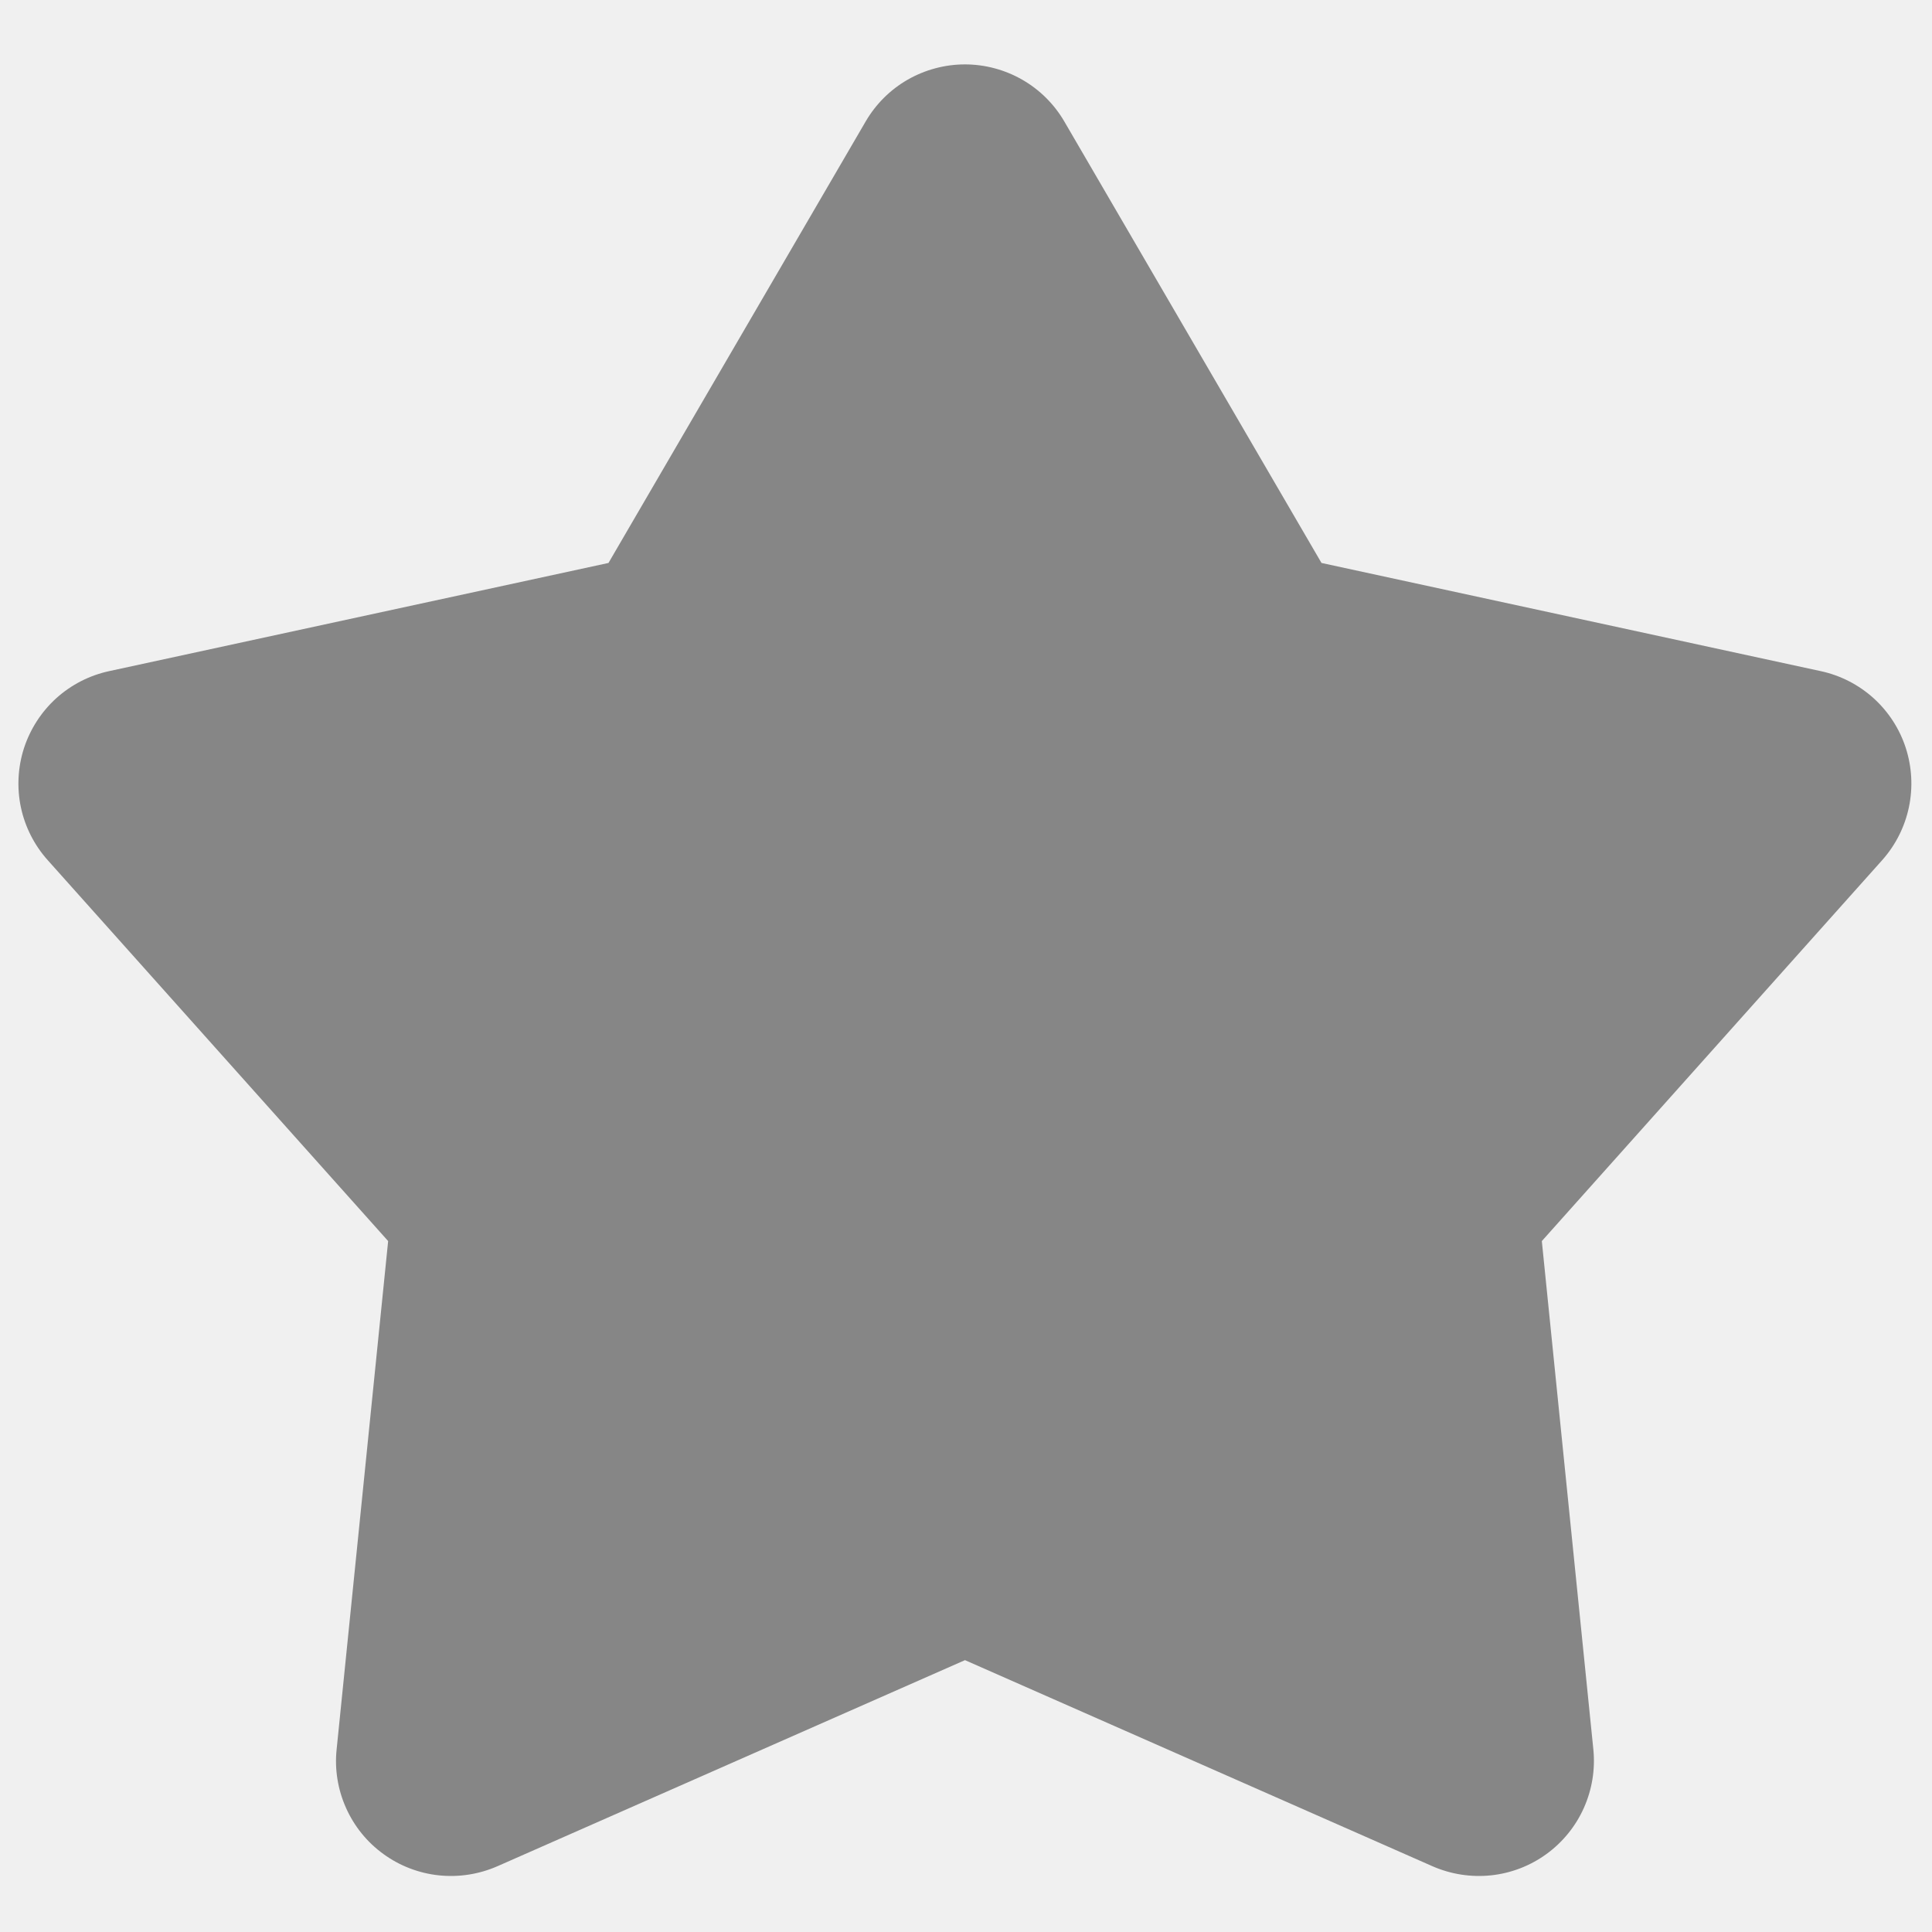
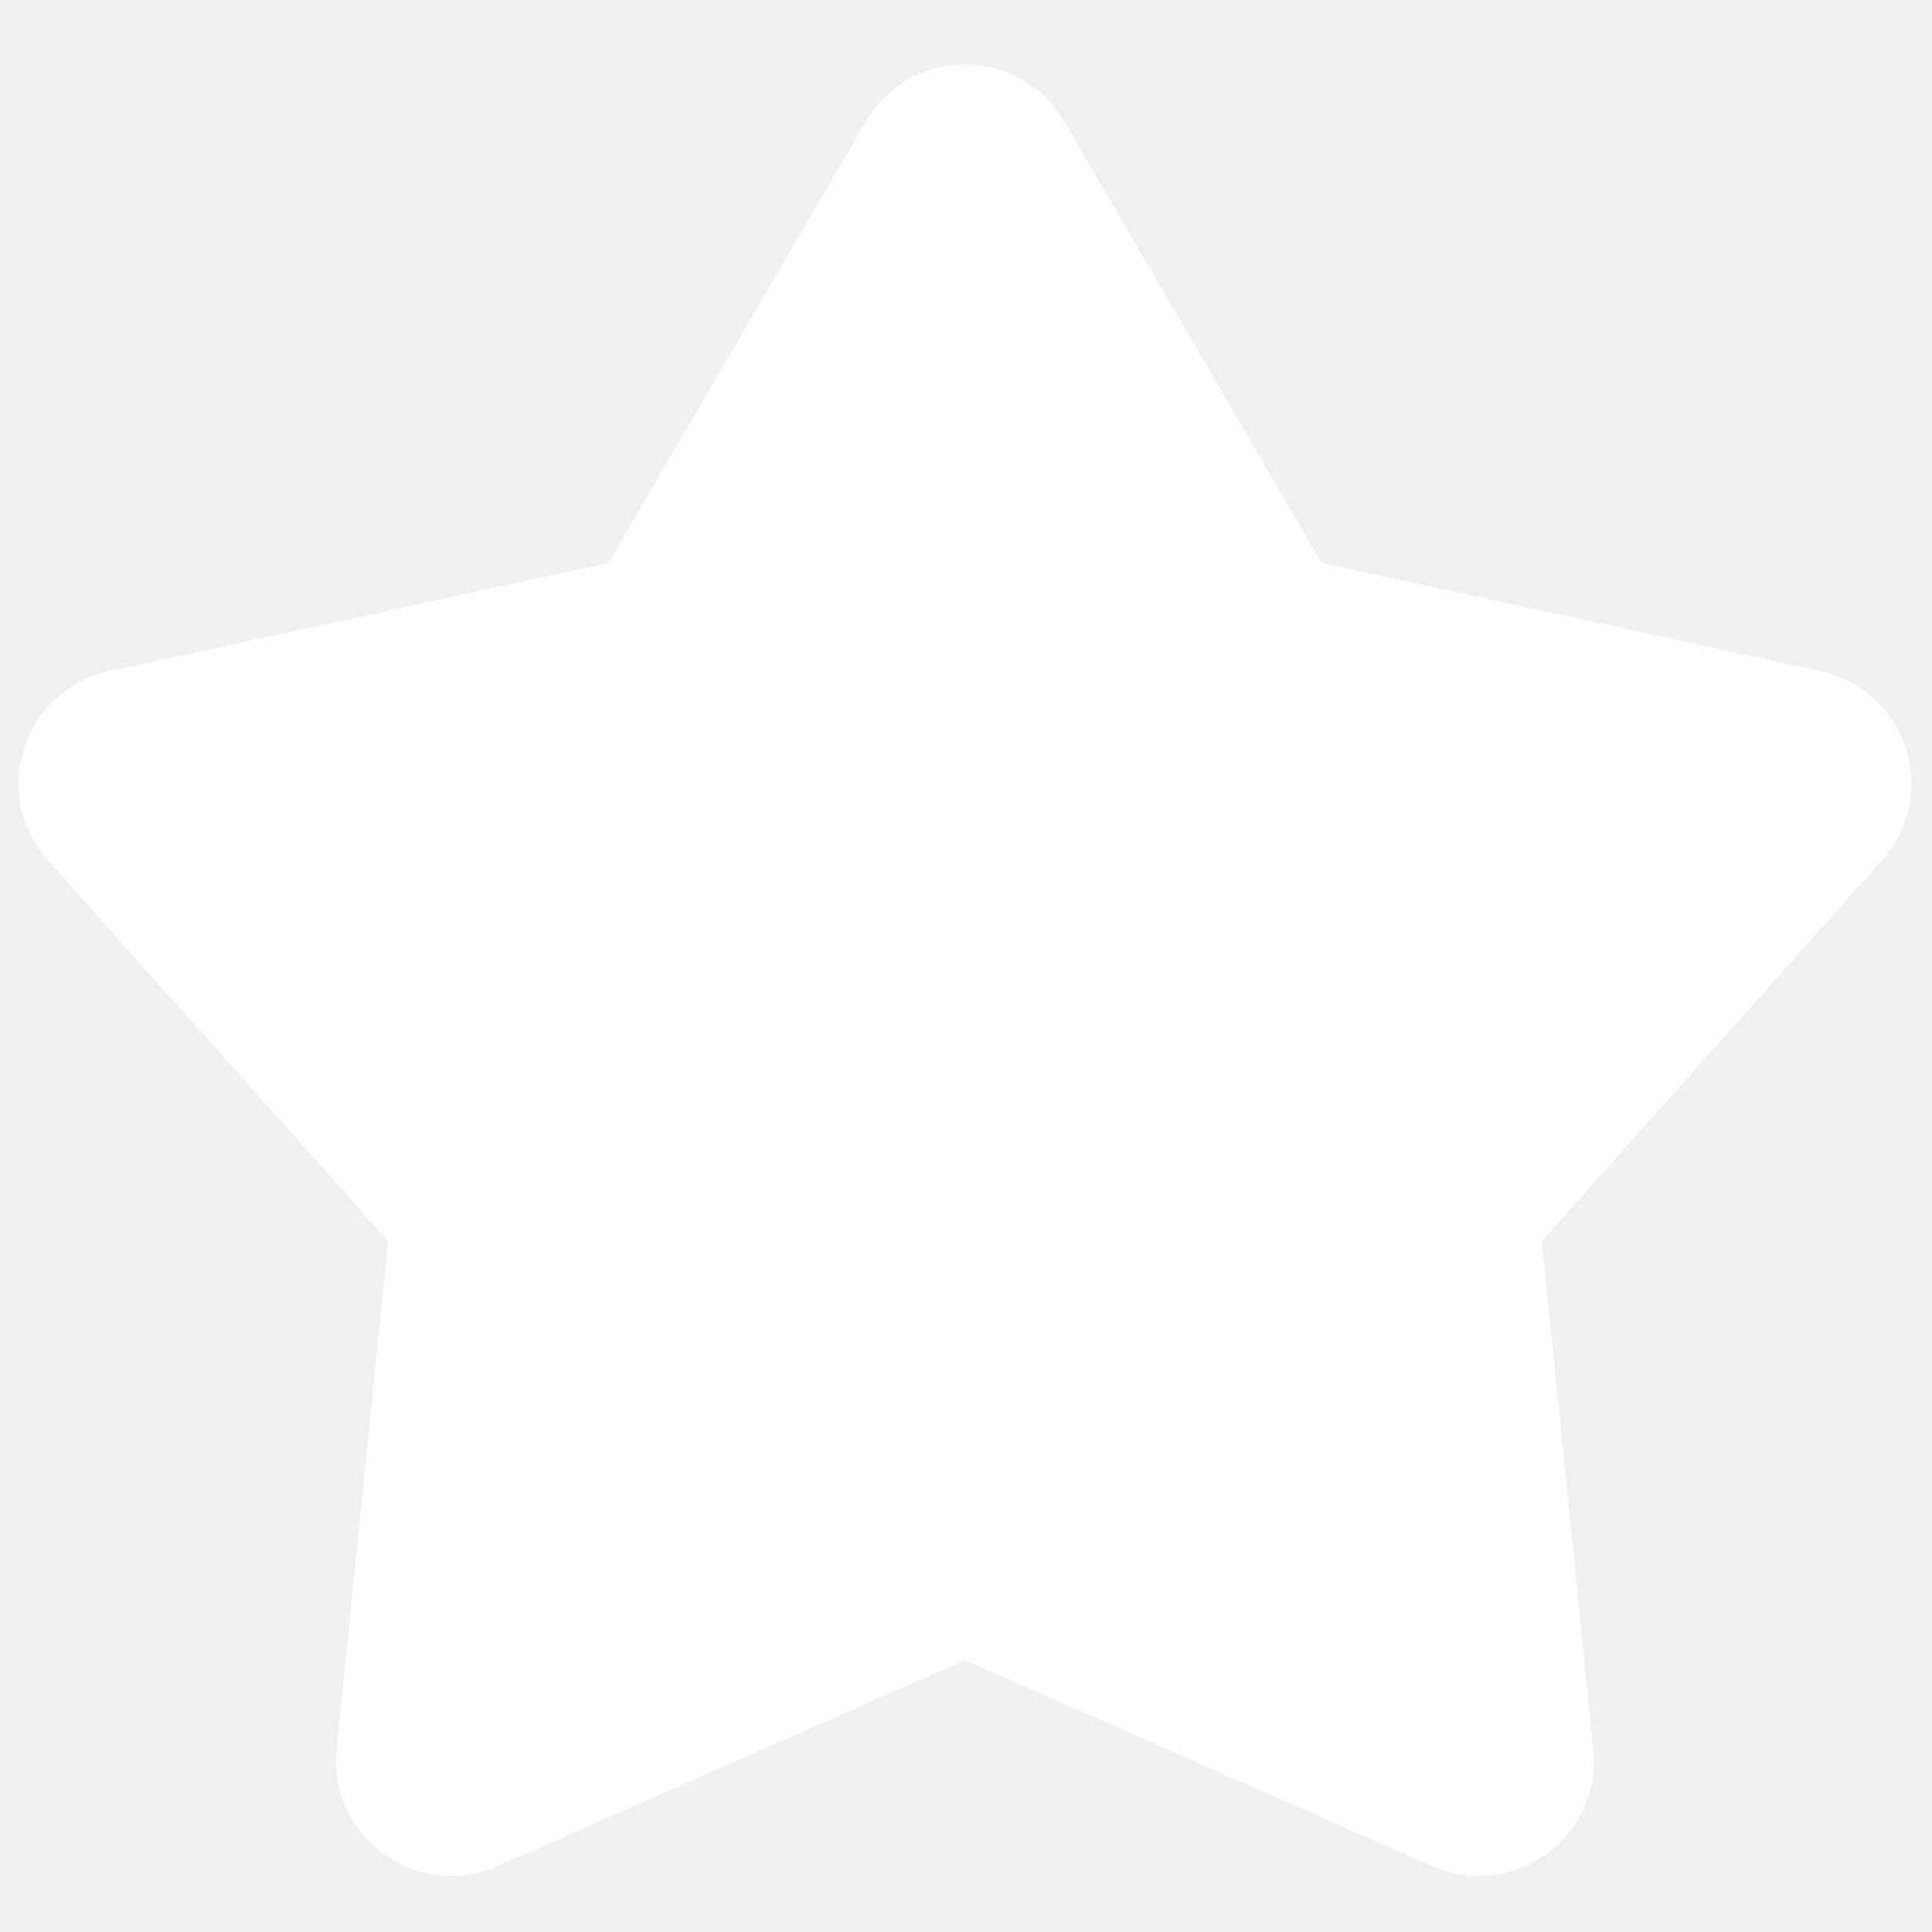
- <svg xmlns="http://www.w3.org/2000/svg" width="21" height="21" viewBox="0 0 21 21" fill="none">
-   <path d="M9.409 1.321C9.519 1.132 9.676 0.975 9.866 0.866C10.055 0.758 10.27 0.7 10.489 0.7C10.707 0.7 10.922 0.758 11.111 0.866C11.301 0.975 11.459 1.132 11.569 1.321L14.364 6.119L19.791 7.295C20.005 7.341 20.203 7.443 20.365 7.589C20.527 7.736 20.648 7.922 20.715 8.13C20.782 8.338 20.794 8.56 20.749 8.774C20.704 8.988 20.604 9.186 20.459 9.349L16.759 13.49L17.319 19.015C17.341 19.232 17.305 19.452 17.216 19.651C17.127 19.851 16.986 20.024 16.81 20.152C16.633 20.281 16.425 20.361 16.208 20.384C15.99 20.407 15.771 20.373 15.57 20.285L10.489 18.045L5.407 20.285C5.206 20.373 4.987 20.407 4.769 20.384C4.552 20.361 4.344 20.281 4.167 20.152C3.99 20.024 3.85 19.851 3.761 19.651C3.672 19.452 3.636 19.232 3.659 19.015L4.219 13.49L0.519 9.35C0.373 9.187 0.272 8.988 0.227 8.775C0.182 8.561 0.194 8.339 0.261 8.131C0.329 7.923 0.45 7.736 0.612 7.589C0.774 7.443 0.972 7.341 1.186 7.295L6.614 6.119L9.409 1.321Z" fill="#868686" />
+ <svg xmlns="http://www.w3.org/2000/svg" width="14" height="14" viewBox="0 0 21 21" fill="none">
+   <path d="M9.409 1.321C9.519 1.132 9.676 0.975 9.866 0.866C10.055 0.758 10.27 0.7 10.489 0.7C10.707 0.7 10.922 0.758 11.111 0.866C11.301 0.975 11.459 1.132 11.569 1.321L14.364 6.119L19.791 7.295C20.005 7.341 20.203 7.443 20.365 7.589C20.527 7.736 20.648 7.922 20.715 8.13C20.782 8.338 20.794 8.56 20.749 8.774C20.704 8.988 20.604 9.186 20.459 9.349L16.759 13.49L17.319 19.015C17.341 19.232 17.305 19.452 17.216 19.651C17.127 19.851 16.986 20.024 16.81 20.152C16.633 20.281 16.425 20.361 16.208 20.384C15.99 20.407 15.771 20.373 15.57 20.285L10.489 18.045L5.407 20.285C5.206 20.373 4.987 20.407 4.769 20.384C4.552 20.361 4.344 20.281 4.167 20.152C3.99 20.024 3.85 19.851 3.761 19.651C3.672 19.452 3.636 19.232 3.659 19.015L4.219 13.49L0.519 9.35C0.373 9.187 0.272 8.988 0.227 8.775C0.182 8.561 0.194 8.339 0.261 8.131C0.329 7.923 0.45 7.736 0.612 7.589C0.774 7.443 0.972 7.341 1.186 7.295L6.614 6.119L9.409 1.321Z" fill="white" />
</svg>
